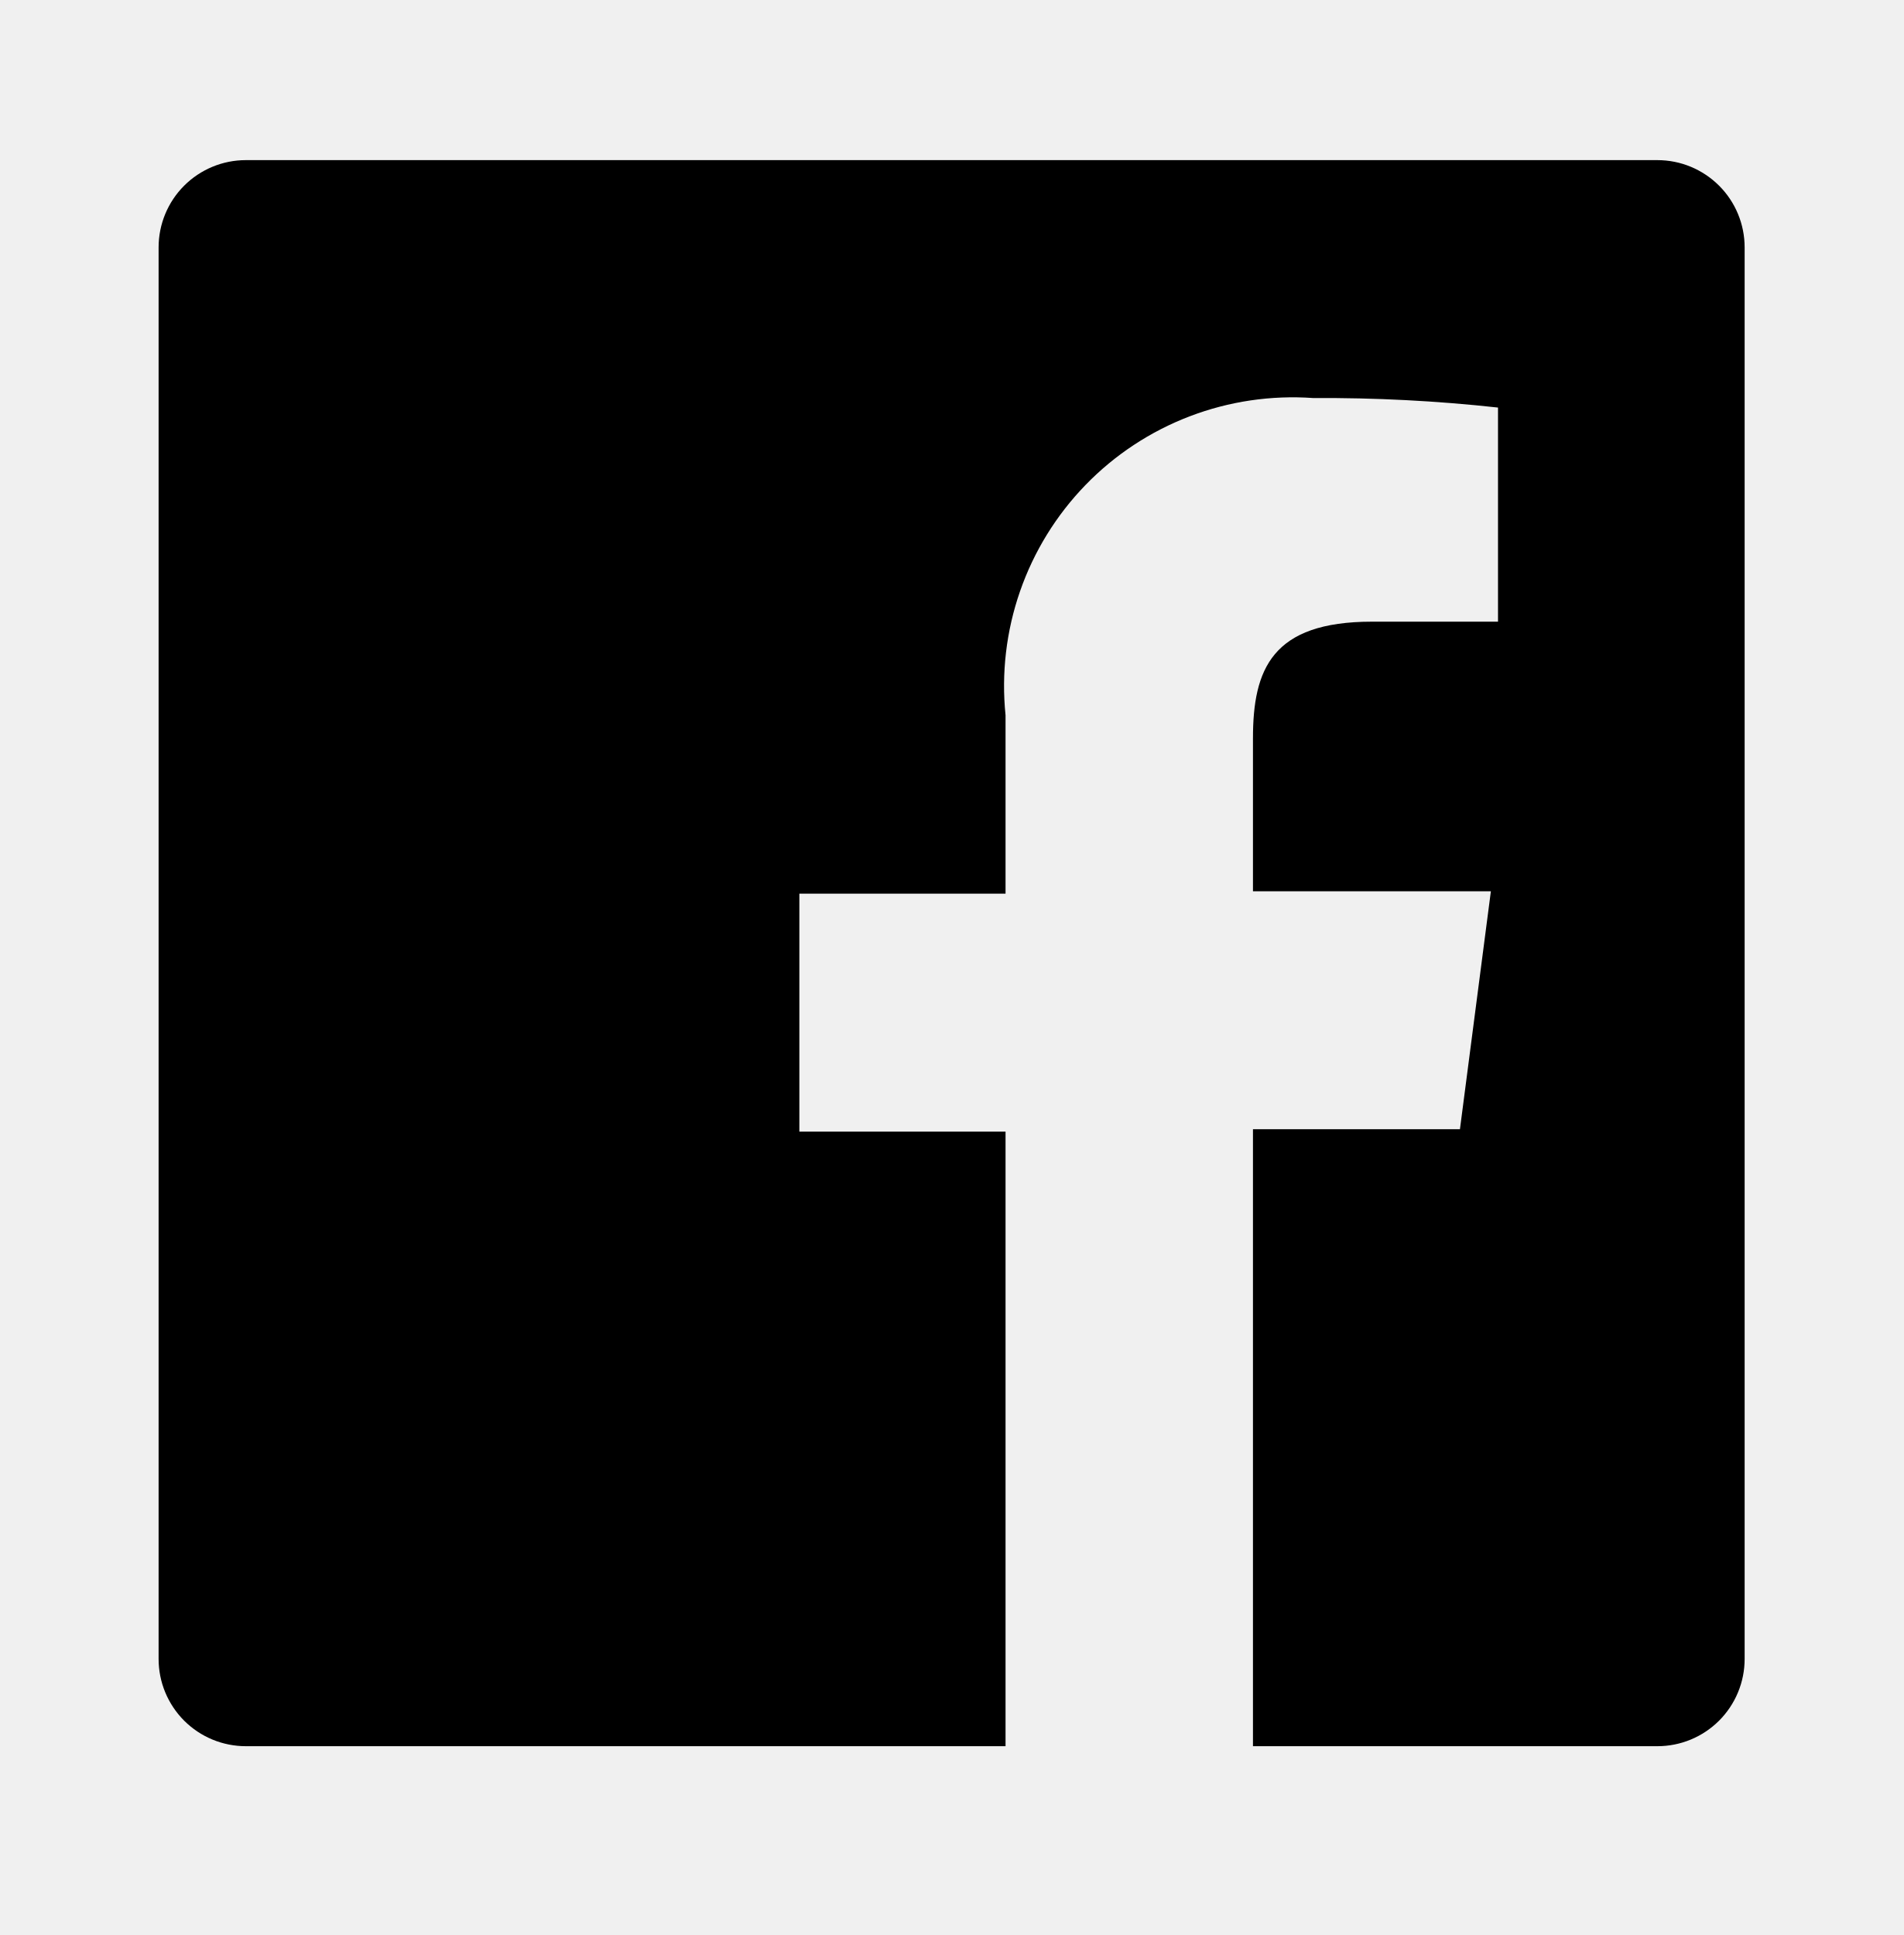
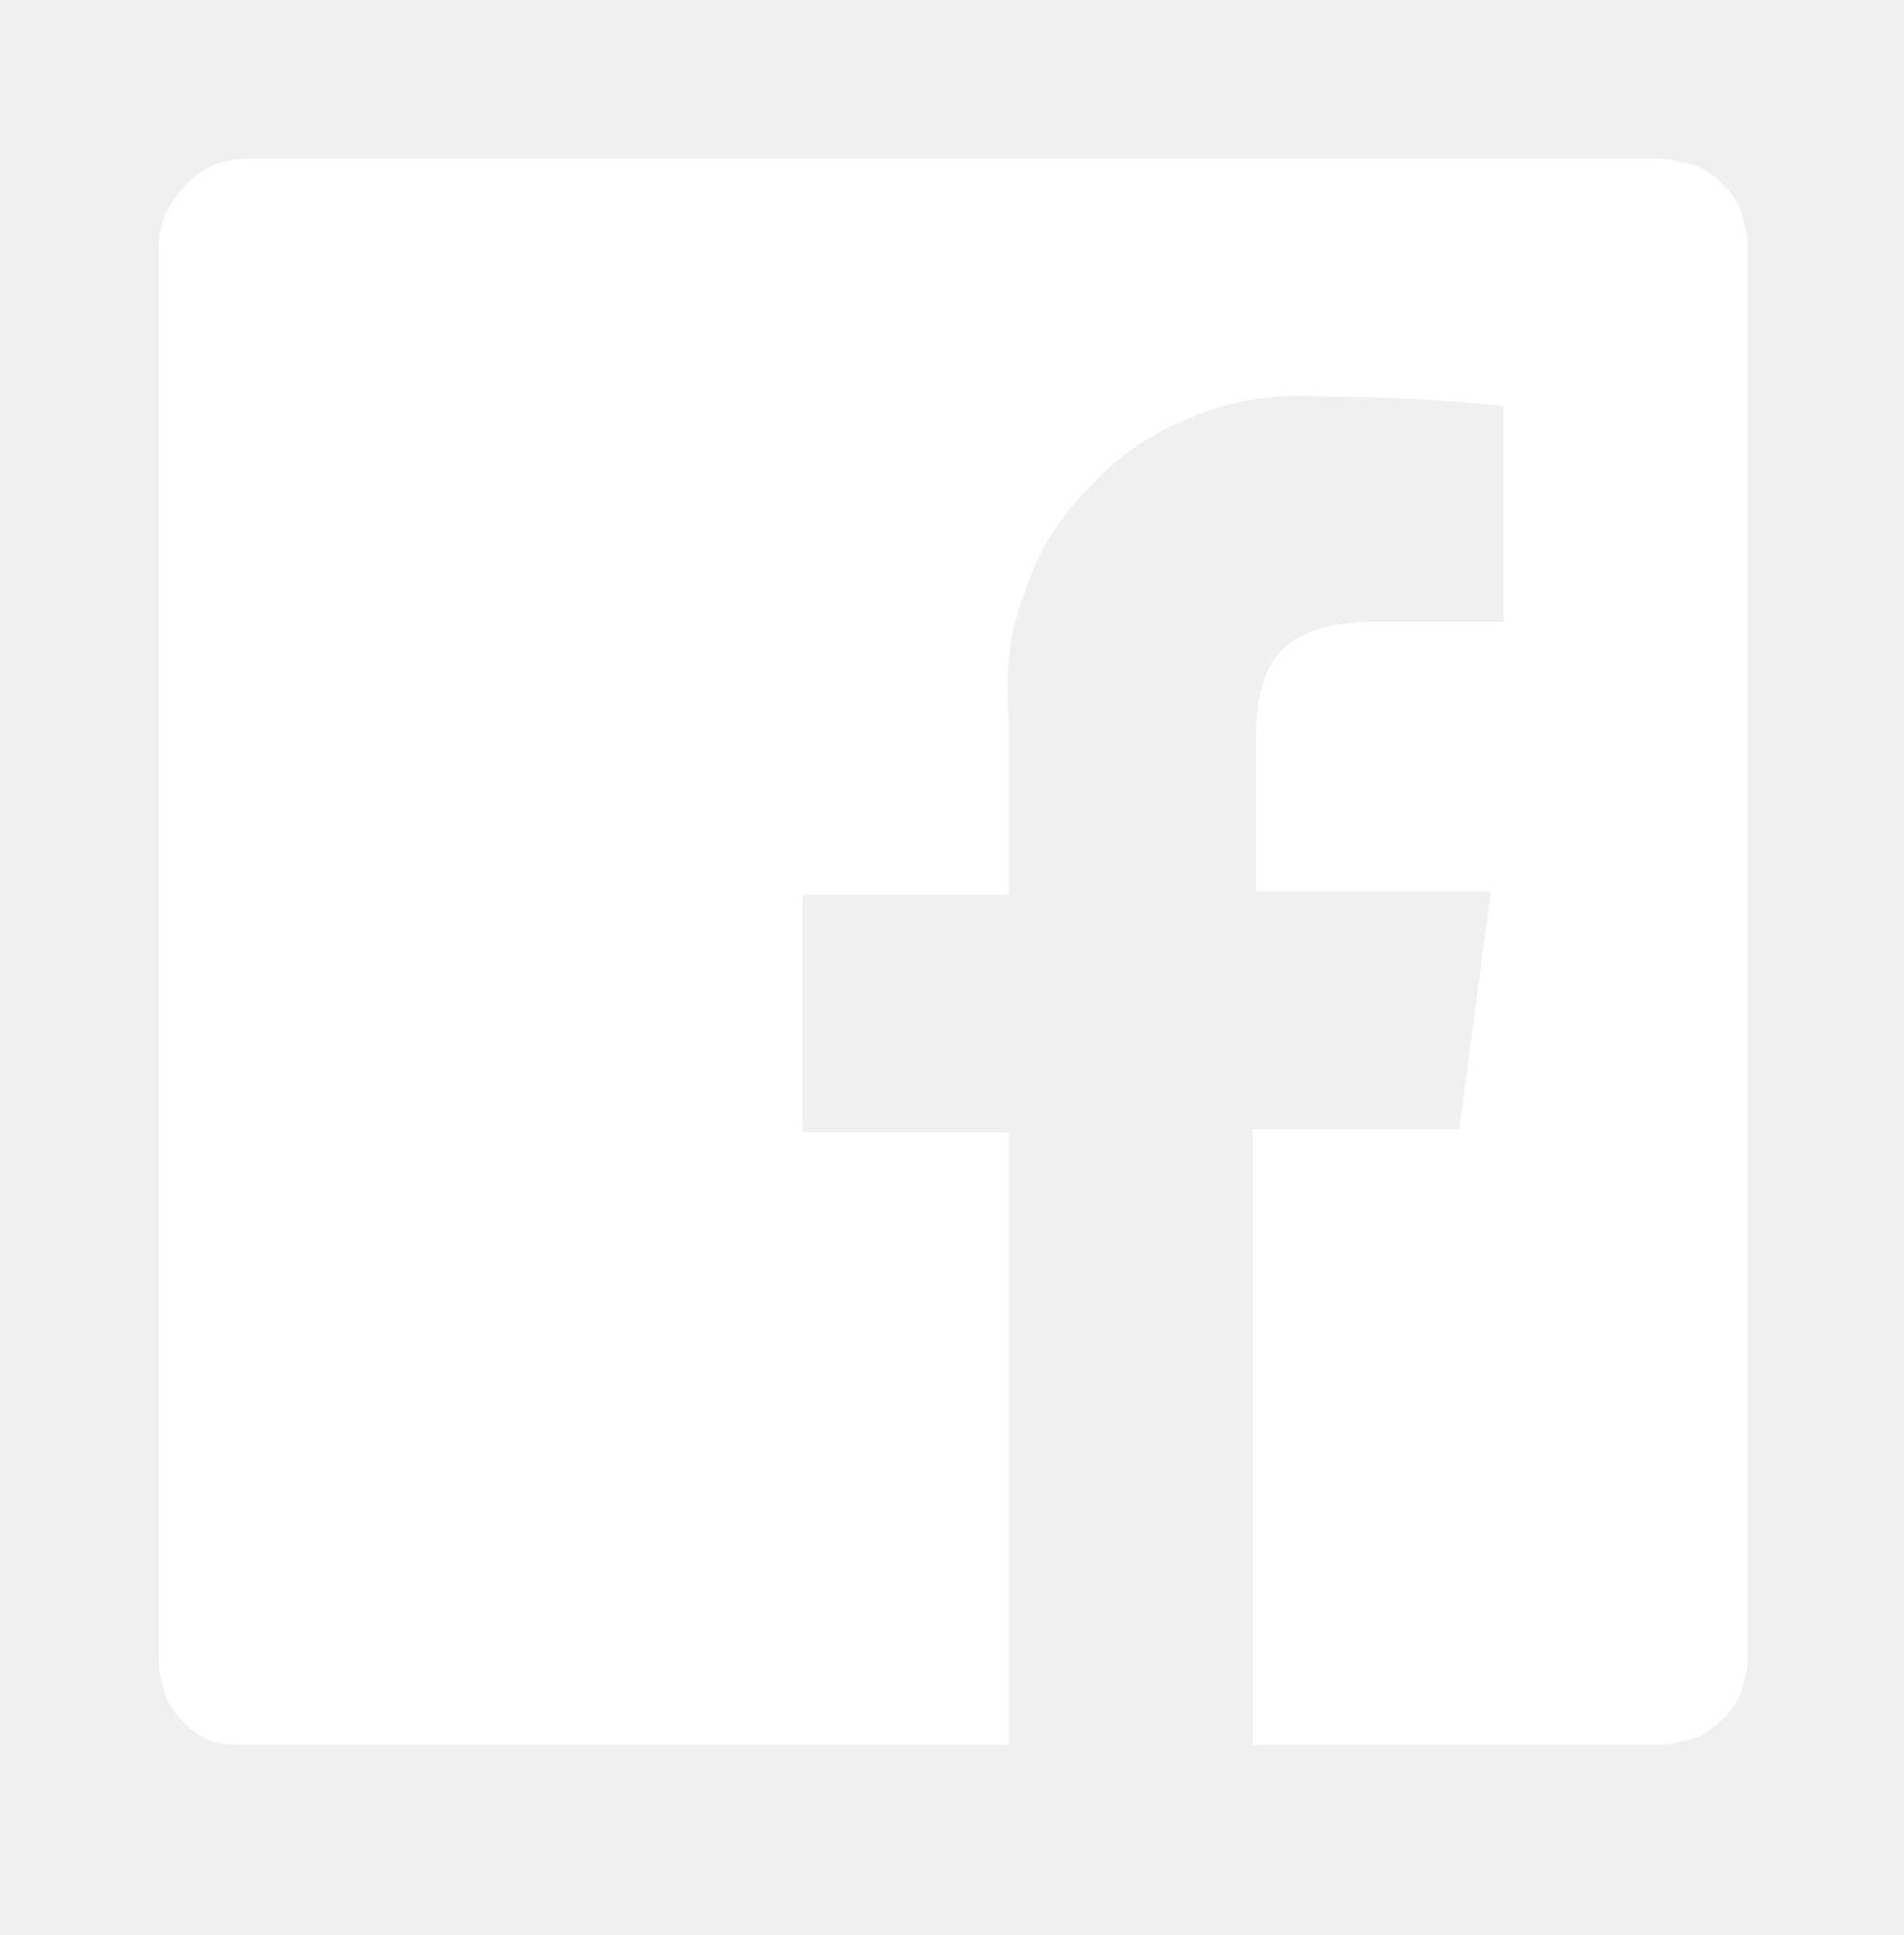
- <svg xmlns="http://www.w3.org/2000/svg" width="60" height="61" viewBox="0 0 60 61" fill="none">
-   <path d="M52.25 5.048H7.75C7.021 5.048 6.321 5.338 5.805 5.854C5.29 6.369 5 7.069 5 7.798V52.298C5 52.659 5.071 53.017 5.209 53.35C5.348 53.684 5.55 53.987 5.805 54.243C6.061 54.498 6.364 54.701 6.698 54.839C7.031 54.977 7.389 55.048 7.75 55.048H31.7V35.673H25.2V28.173H31.7V22.548C31.565 21.227 31.721 19.893 32.157 18.639C32.592 17.386 33.297 16.242 34.221 15.289C35.145 14.336 36.267 13.597 37.507 13.124C38.747 12.65 40.076 12.454 41.4 12.548C43.346 12.536 45.291 12.636 47.225 12.848V19.598H43.25C40.1 19.598 39.5 21.098 39.5 23.273V28.098H47L46.025 35.598H39.5V55.048H52.25C52.611 55.048 52.969 54.977 53.302 54.839C53.636 54.701 53.939 54.498 54.195 54.243C54.45 53.987 54.653 53.684 54.791 53.35C54.929 53.017 55 52.659 55 52.298V7.798C55 7.437 54.929 7.079 54.791 6.746C54.653 6.412 54.45 6.109 54.195 5.854C53.939 5.598 53.636 5.396 53.302 5.257C52.969 5.119 52.611 5.048 52.25 5.048Z" fill="black" />
+ <svg xmlns="http://www.w3.org/2000/svg" version="1.1" id="Layer_1" x="0px" y="0px" viewBox="0 0 60 61" style="enable-background:new 0 0 60 61;" xml:space="preserve">
+   <style type="text/css">
+ 	.st0{fill:#FFFFFF;}
+ </style>
+   <path class="st0" d="M52.2,5H7.8C7,5,6.3,5.3,5.8,5.9C5.3,6.4,5,7.1,5,7.8v44.5c0,0.4,0.1,0.7,0.2,1.1c0.1,0.3,0.3,0.6,0.6,0.9  c0.3,0.3,0.6,0.5,0.9,0.6C7,55,7.4,55,7.8,55h24V35.7h-6.5v-7.5h6.5v-5.6c-0.1-1.3,0-2.7,0.5-3.9c0.4-1.3,1.1-2.4,2.1-3.4  c0.9-1,2-1.7,3.3-2.2c1.2-0.5,2.6-0.7,3.9-0.6c1.9,0,3.9,0.1,5.8,0.3v6.8h-4c-3.2,0-3.8,1.5-3.8,3.7v4.8H47l-1,7.5h-6.5V55h12.8  c0.4,0,0.7-0.1,1.1-0.2c0.3-0.1,0.6-0.3,0.9-0.6c0.3-0.3,0.5-0.6,0.6-0.9c0.1-0.3,0.2-0.7,0.2-1.1V7.8c0-0.4-0.1-0.7-0.2-1.1  c-0.1-0.3-0.3-0.6-0.6-0.9c-0.3-0.3-0.6-0.5-0.9-0.6C53,5.1,52.6,5,52.2,5z" />
</svg>
